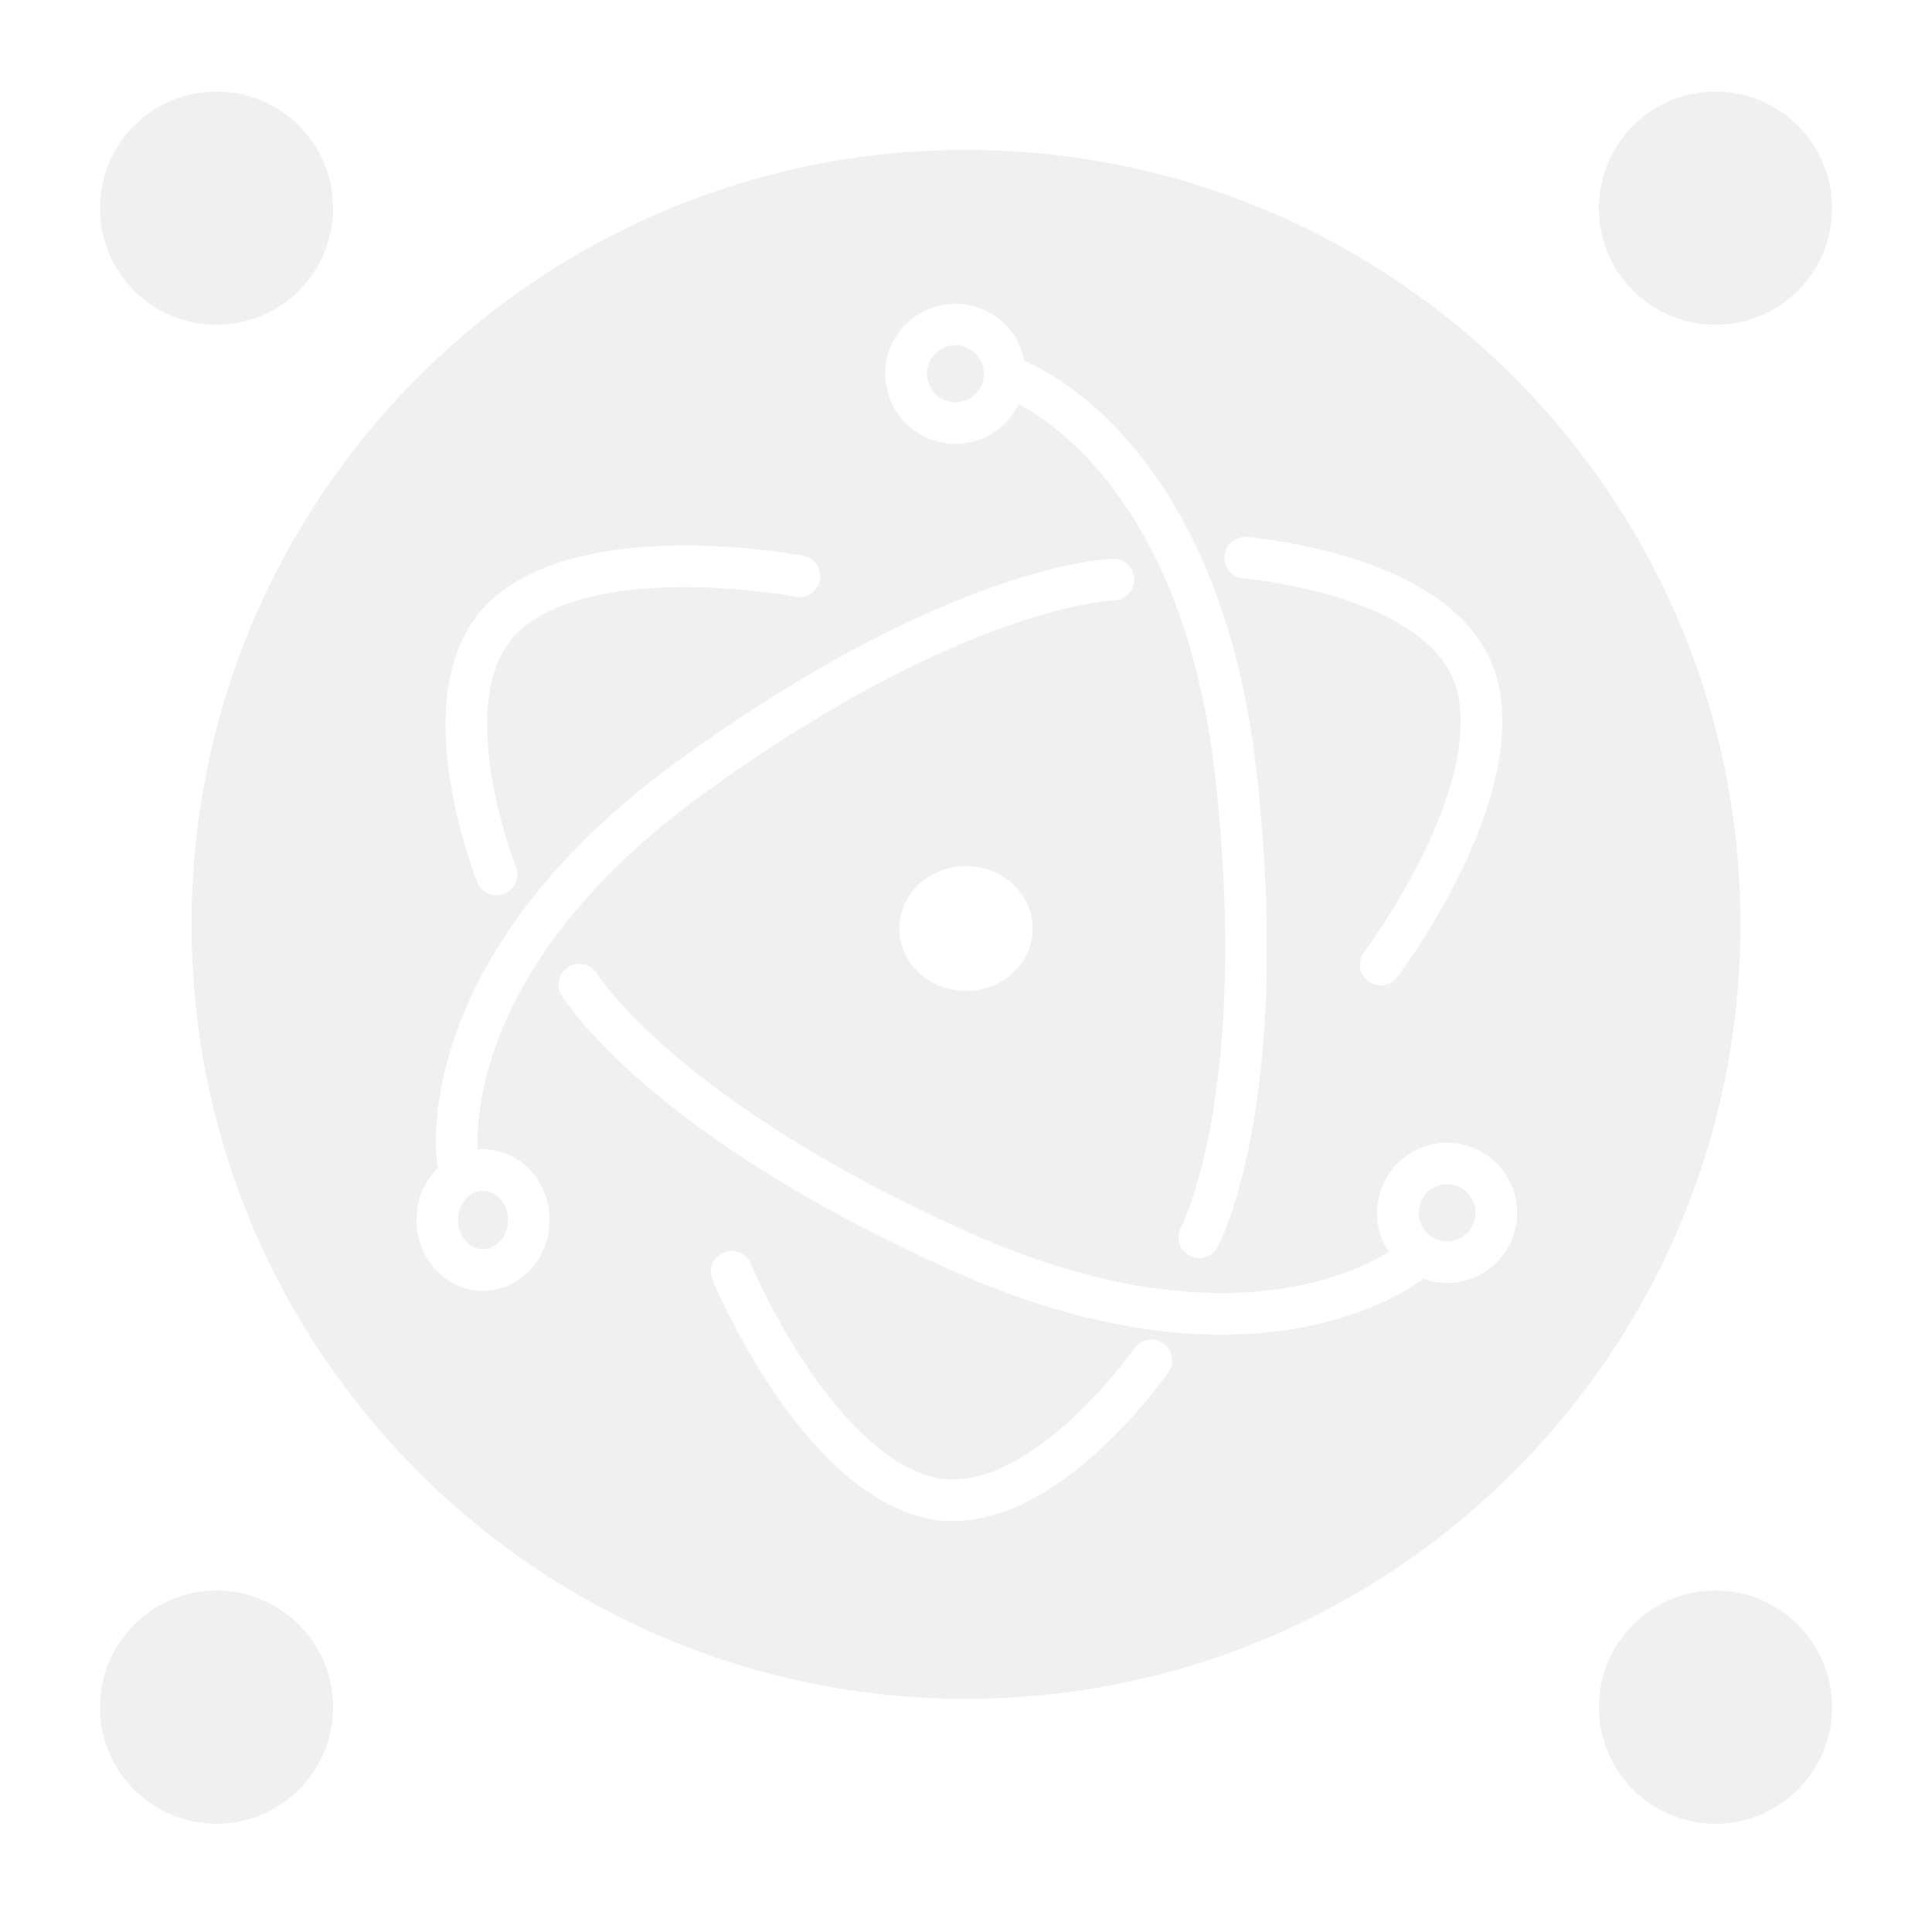
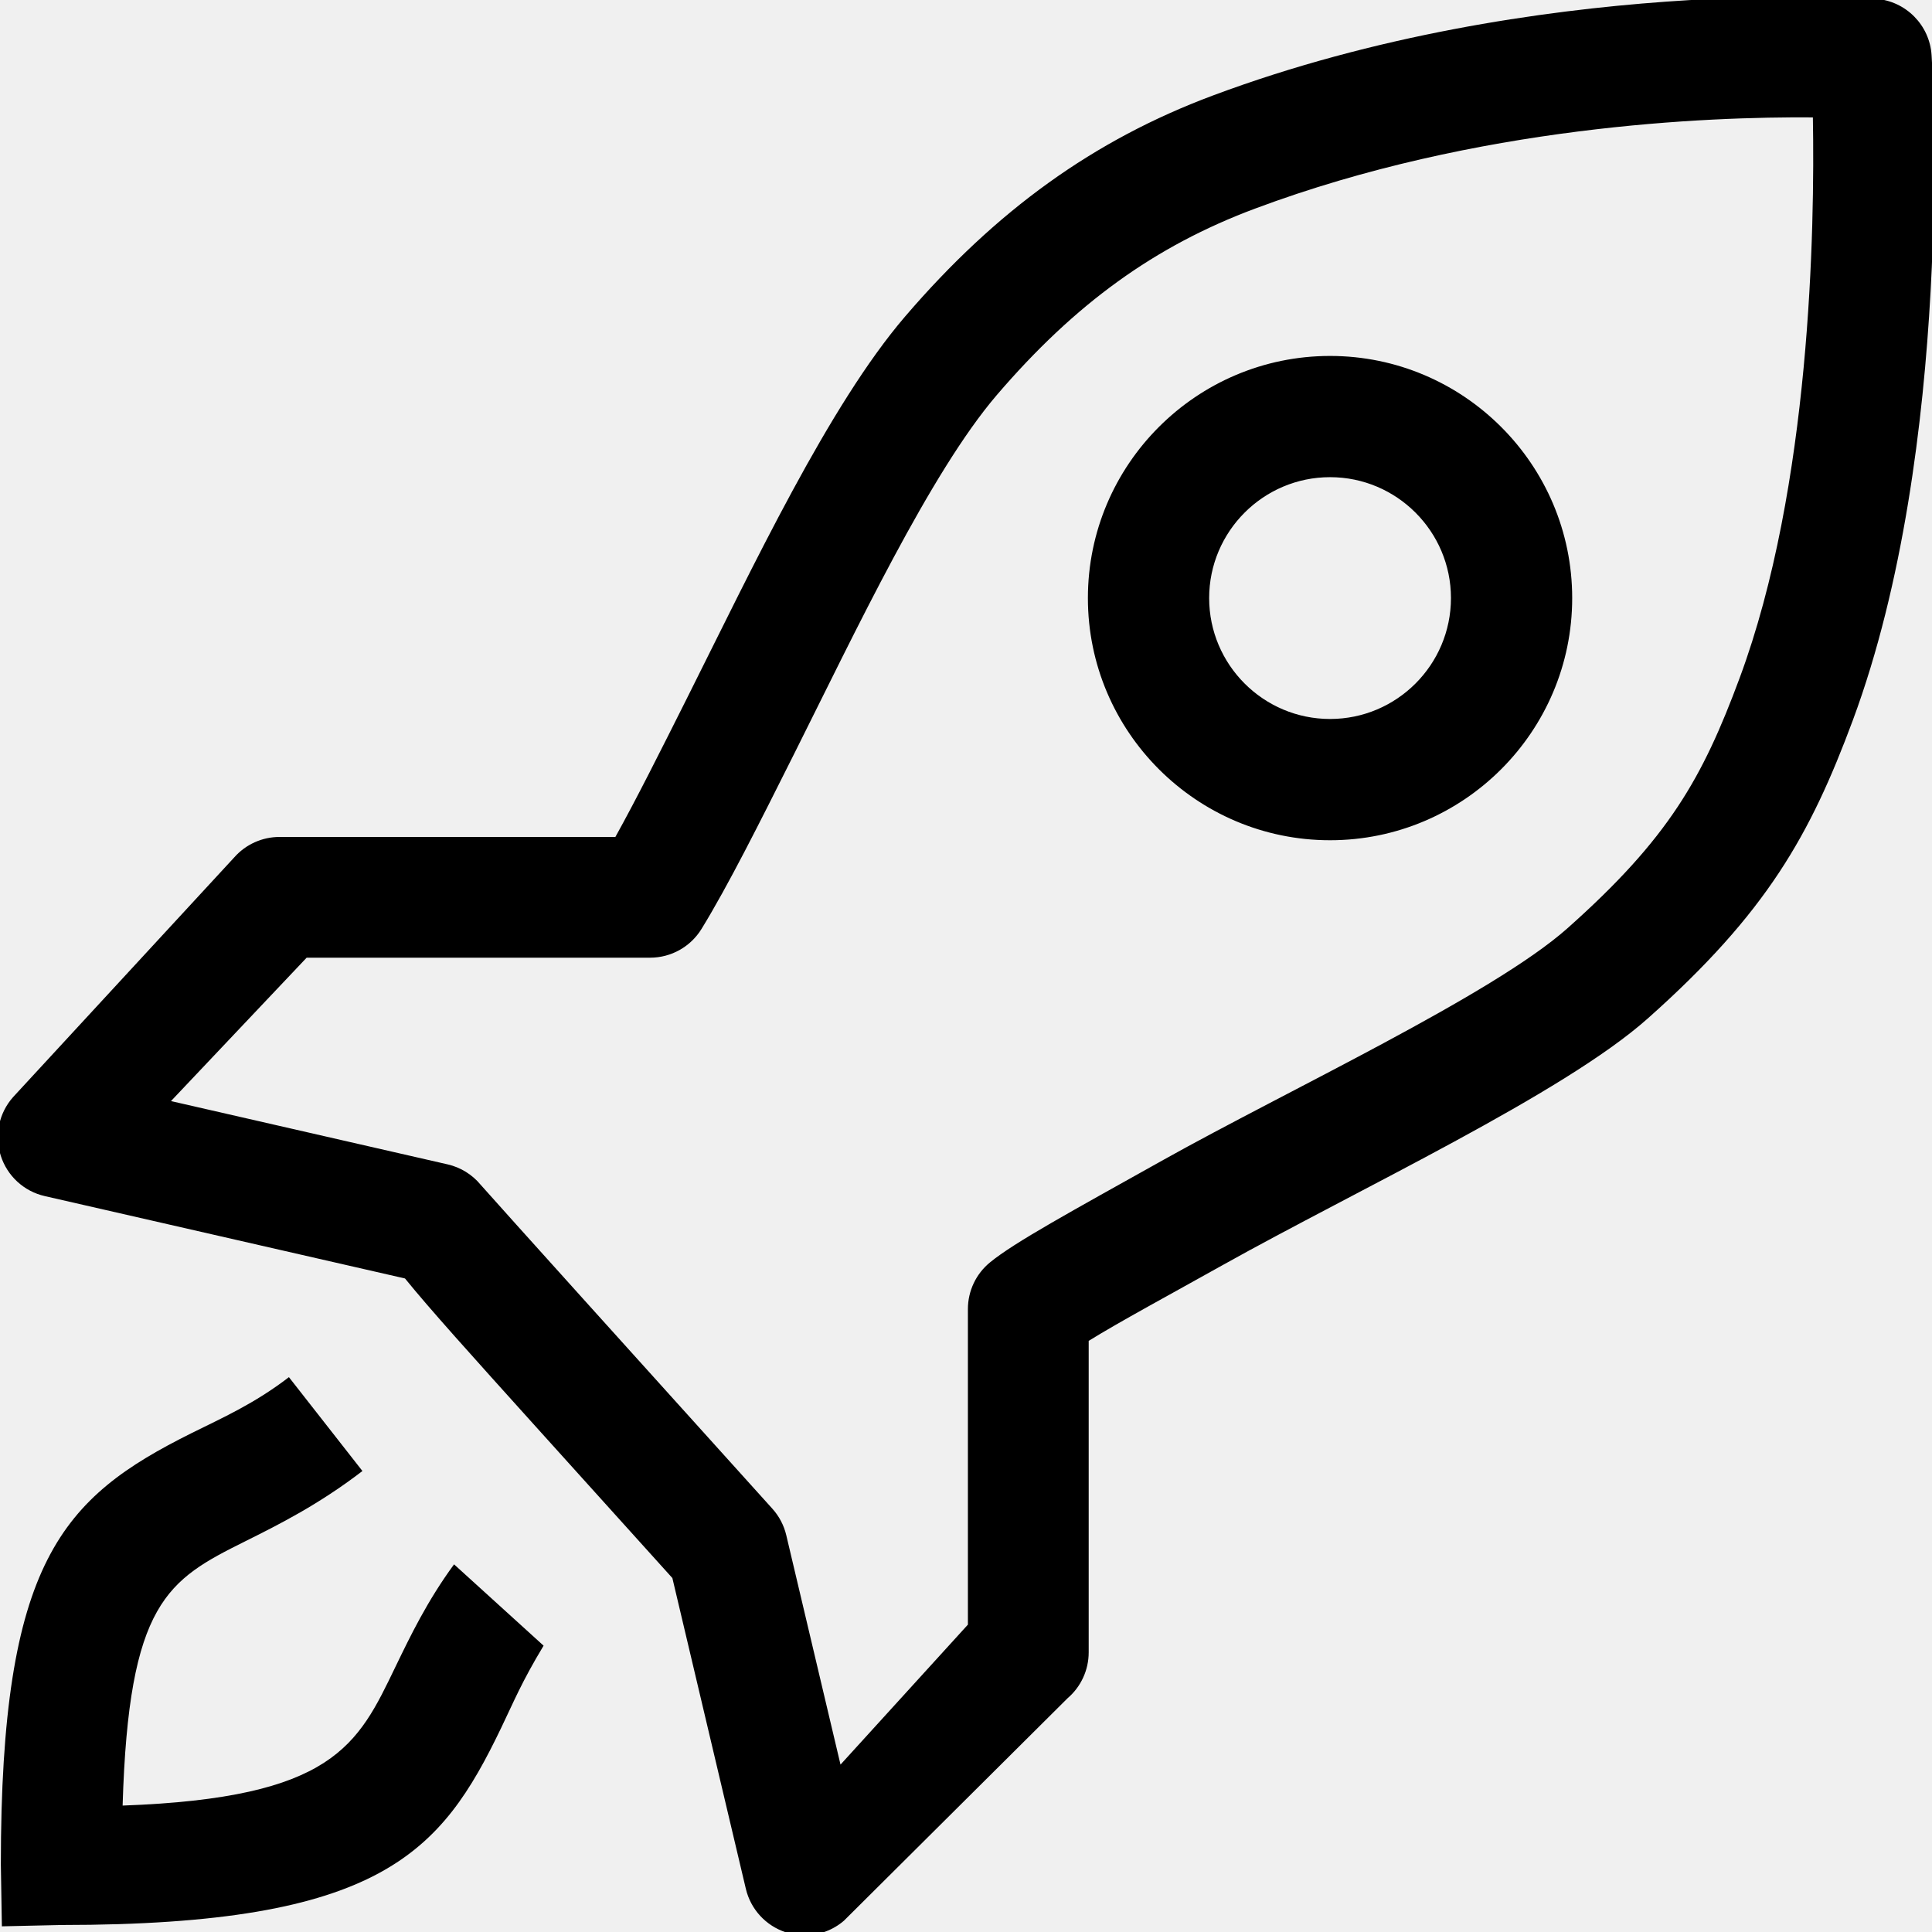
- <svg xmlns="http://www.w3.org/2000/svg" width="232" height="232" viewBox="0 0 232 232" fill="none">
-   <g filter="url(#filter0_b)">
-     <path d="M231.5 1V0.5H231H1H0.5V1V231V231.5H1H231H231.5V231V1ZM40.5 25C40.5 33.008 34.008 39.5 26 39.5C17.992 39.5 11.5 33.008 11.5 25C11.5 16.992 17.992 10.5 26 10.5C34.008 10.5 40.5 16.992 40.5 25ZM220.5 25C220.5 33.008 214.008 39.5 206 39.5C197.992 39.5 191.5 33.008 191.5 25C191.5 16.992 197.992 10.5 206 10.5C214.008 10.5 220.5 16.992 220.5 25ZM40.5 205C40.5 213.008 34.008 219.5 26 219.5C17.992 219.5 11.5 213.008 11.5 205C11.5 196.992 17.992 190.5 26 190.5C34.008 190.5 40.5 196.992 40.5 205ZM220.5 205C220.5 213.008 214.008 219.5 206 219.5C197.992 219.5 191.5 213.008 191.5 205C191.5 196.992 197.992 190.5 206 190.5C214.008 190.5 220.5 196.992 220.5 205ZM209.5 111C209.5 162.639 167.639 204.5 116 204.5C64.361 204.5 22.5 162.639 22.5 111C22.5 59.361 64.361 17.5 116 17.5C167.639 17.5 209.5 59.361 209.5 111Z" fill="white" stroke="white" />
-     <path d="M63.5 146.5C63.5 149.959 60.897 152.5 58 152.5C55.103 152.5 52.5 149.959 52.5 146.5C52.5 143.041 55.103 140.5 58 140.5C60.897 140.5 63.5 143.041 63.5 146.5Z" stroke="white" stroke-width="5" />
-     <path d="M54.986 139.466C54.986 139.466 51.197 116.315 83.187 93.165C115.178 70.014 133.698 69.593 133.698 69.593" stroke="white" stroke-width="5" stroke-linecap="round" />
-     <path d="M178.902 142.686C177.27 139.853 173.652 138.88 170.819 140.512C167.987 142.144 167.014 145.762 168.646 148.595C170.277 151.427 173.896 152.4 176.728 150.768C179.561 149.137 180.534 145.518 178.902 142.686Z" stroke="white" stroke-width="5" />
-     <path d="M169.409 151.555C169.409 151.555 151.24 166.394 115.211 150.232C79.182 134.07 69.572 118.232 69.572 118.232" stroke="white" stroke-width="5" stroke-linecap="round" />
-     <path d="M109.577 41.971C107.966 44.814 108.964 48.426 111.808 50.038C114.651 51.65 118.263 50.651 119.875 47.807C121.487 44.964 120.488 41.352 117.645 39.74C114.801 38.129 111.189 39.127 109.577 41.971Z" stroke="white" stroke-width="5" />
-     <path d="M122.038 45.647C122.038 45.647 144.047 53.767 148.412 93.013C152.778 132.259 144.012 148.579 144.012 148.579" stroke="white" stroke-width="5" stroke-linecap="round" />
-     <path d="M59.633 105C59.633 105 50.437 82.104 61.305 73.362C72.174 64.619 96 69.199 96 69.199" stroke="white" stroke-width="5" stroke-linecap="round" />
-     <path d="M149.532 66.978C149.532 66.978 174.391 68.913 177.477 82.638C180.564 96.363 165.799 115.833 165.799 115.833" stroke="white" stroke-width="5" stroke-linecap="round" />
-     <path d="M138.248 163.363C138.248 163.363 124.023 183.841 110.618 179.573C97.213 175.305 87.866 152.728 87.866 152.728" stroke="white" stroke-width="5" stroke-linecap="round" />
-     <path d="M116 119C120.418 119 124 115.642 124 111.5C124 107.358 120.418 104 116 104C111.582 104 108 107.358 108 111.5C108 115.642 111.582 119 116 119Z" fill="white" />
-   </g>
-   <defs>
-     <filter id="filter0_b" x="-4" y="-4" width="240" height="240" filterUnits="userSpaceOnUse" color-interpolation-filters="sRGB">
-       <feFlood flood-opacity="0" result="BackgroundImageFix" />
-       <feGaussianBlur in="BackgroundImage" stdDeviation="2" />
-       <feComposite in2="SourceAlpha" operator="in" result="effect1_backgroundBlur" />
-       <feBlend mode="normal" in="SourceGraphic" in2="effect1_backgroundBlur" result="shape" />
-     </filter>
-   </defs>
+ <svg xmlns="http://www.w3.org/2000/svg" fill="#000000" width="800px" height="800px" viewBox="0 0 1024 1024">
+   <path d="M209.68 883.264c-20.112 41.807-32.802 69.666-144.689 73.73 3.216-107.968 23.792-119.552 64.992-140.08 17.296-8.624 38.832-19.344 62.113-37.248l-38.96-49.744c-18.4 14.128-35.329 21.568-51.697 29.712C32.8 793.858.45 827.569.45 988.289l.543 32.704 31.456-.704c169.632 0 201.328-38.32 233.104-104.32 6.96-14.464 10.832-24.24 22.56-43.729l-47.456-43.104c-14.224 19.408-23.104 37.872-30.976 54.128zm495.279-694.607c-70.768 0-128.352 57.583-128.352 128.335 0 70.784 57.6 128.353 128.352 128.353s128.336-57.584 128.336-128.352c0-70.752-57.6-128.336-128.336-128.336zm0 192.415c-35.328 0-64.08-28.752-64.08-64.08 0-35.313 28.752-64.08 64.08-64.08s64.08 28.767 64.08 64.08c-.016 35.344-28.752 64.08-64.08 64.08zm318.821-351.76c-.976-15.968-13.63-28.771-29.598-29.955 0 0-179.088-13.056-351.376 51.28-62.944 23.504-114.752 60.737-163.104 117.137-40.32 47.025-80.385 132.032-115.745 202.608-13.664 27.248-26.72 53.313-37.792 73.217H148.15a32.003 32.003 0 0 0-23.936 10.768L6.917 581.503A31.993 31.993 0 0 0 .388 612.51c3.44 10.785 12.32 18.945 23.329 21.44l190.944 43.665c13.007 16.064 34.687 40.097 69.376 78.593l72.335 80.192 38.945 164.72a31.984 31.984 0 0 0 21.231 23.056c3.233 1.024 6.576 1.568 9.904 1.568a31.95 31.95 0 0 0 20.832-7.712l118.56-117.936a31.981 31.981 0 0 0 11.184-24.288v-165.12c15.936-9.904 44.191-25.152 70.783-40.032 72.464-40.496 180.624-90.912 225.472-130.784 63.153-56.128 86.16-97.28 108.752-158.112 53.712-144.688 42.288-344.031 41.744-352.447zM922.001 359.469c-19.712 53.072-37.568 84.83-91.248 132.558-39.664 35.232-148.128 85.824-214.192 122.769-49.312 27.568-78.848 43.664-91.792 54.256a31.949 31.949 0 0 0-11.76 24.784v167.248l-67.52 74.193-28.752-121.6a31.949 31.949 0 0 0-7.393-14.064c-58.847-65.216-147.743-163.808-154.56-171.632a32.017 32.017 0 0 0-17.568-10.848L90.624 583.597l71.904-76H344.56a31.988 31.988 0 0 0 27.264-15.248c14.08-22.928 30.416-55.536 49.344-93.296 32.048-63.952 71.92-148.544 107.12-189.632 41.584-48.528 83.824-79.009 136.896-98.848C783.28 66.445 905.152 61.805 960.864 62.22c1.04 59.008-1.184 195.824-38.863 297.248z" />
</svg>
